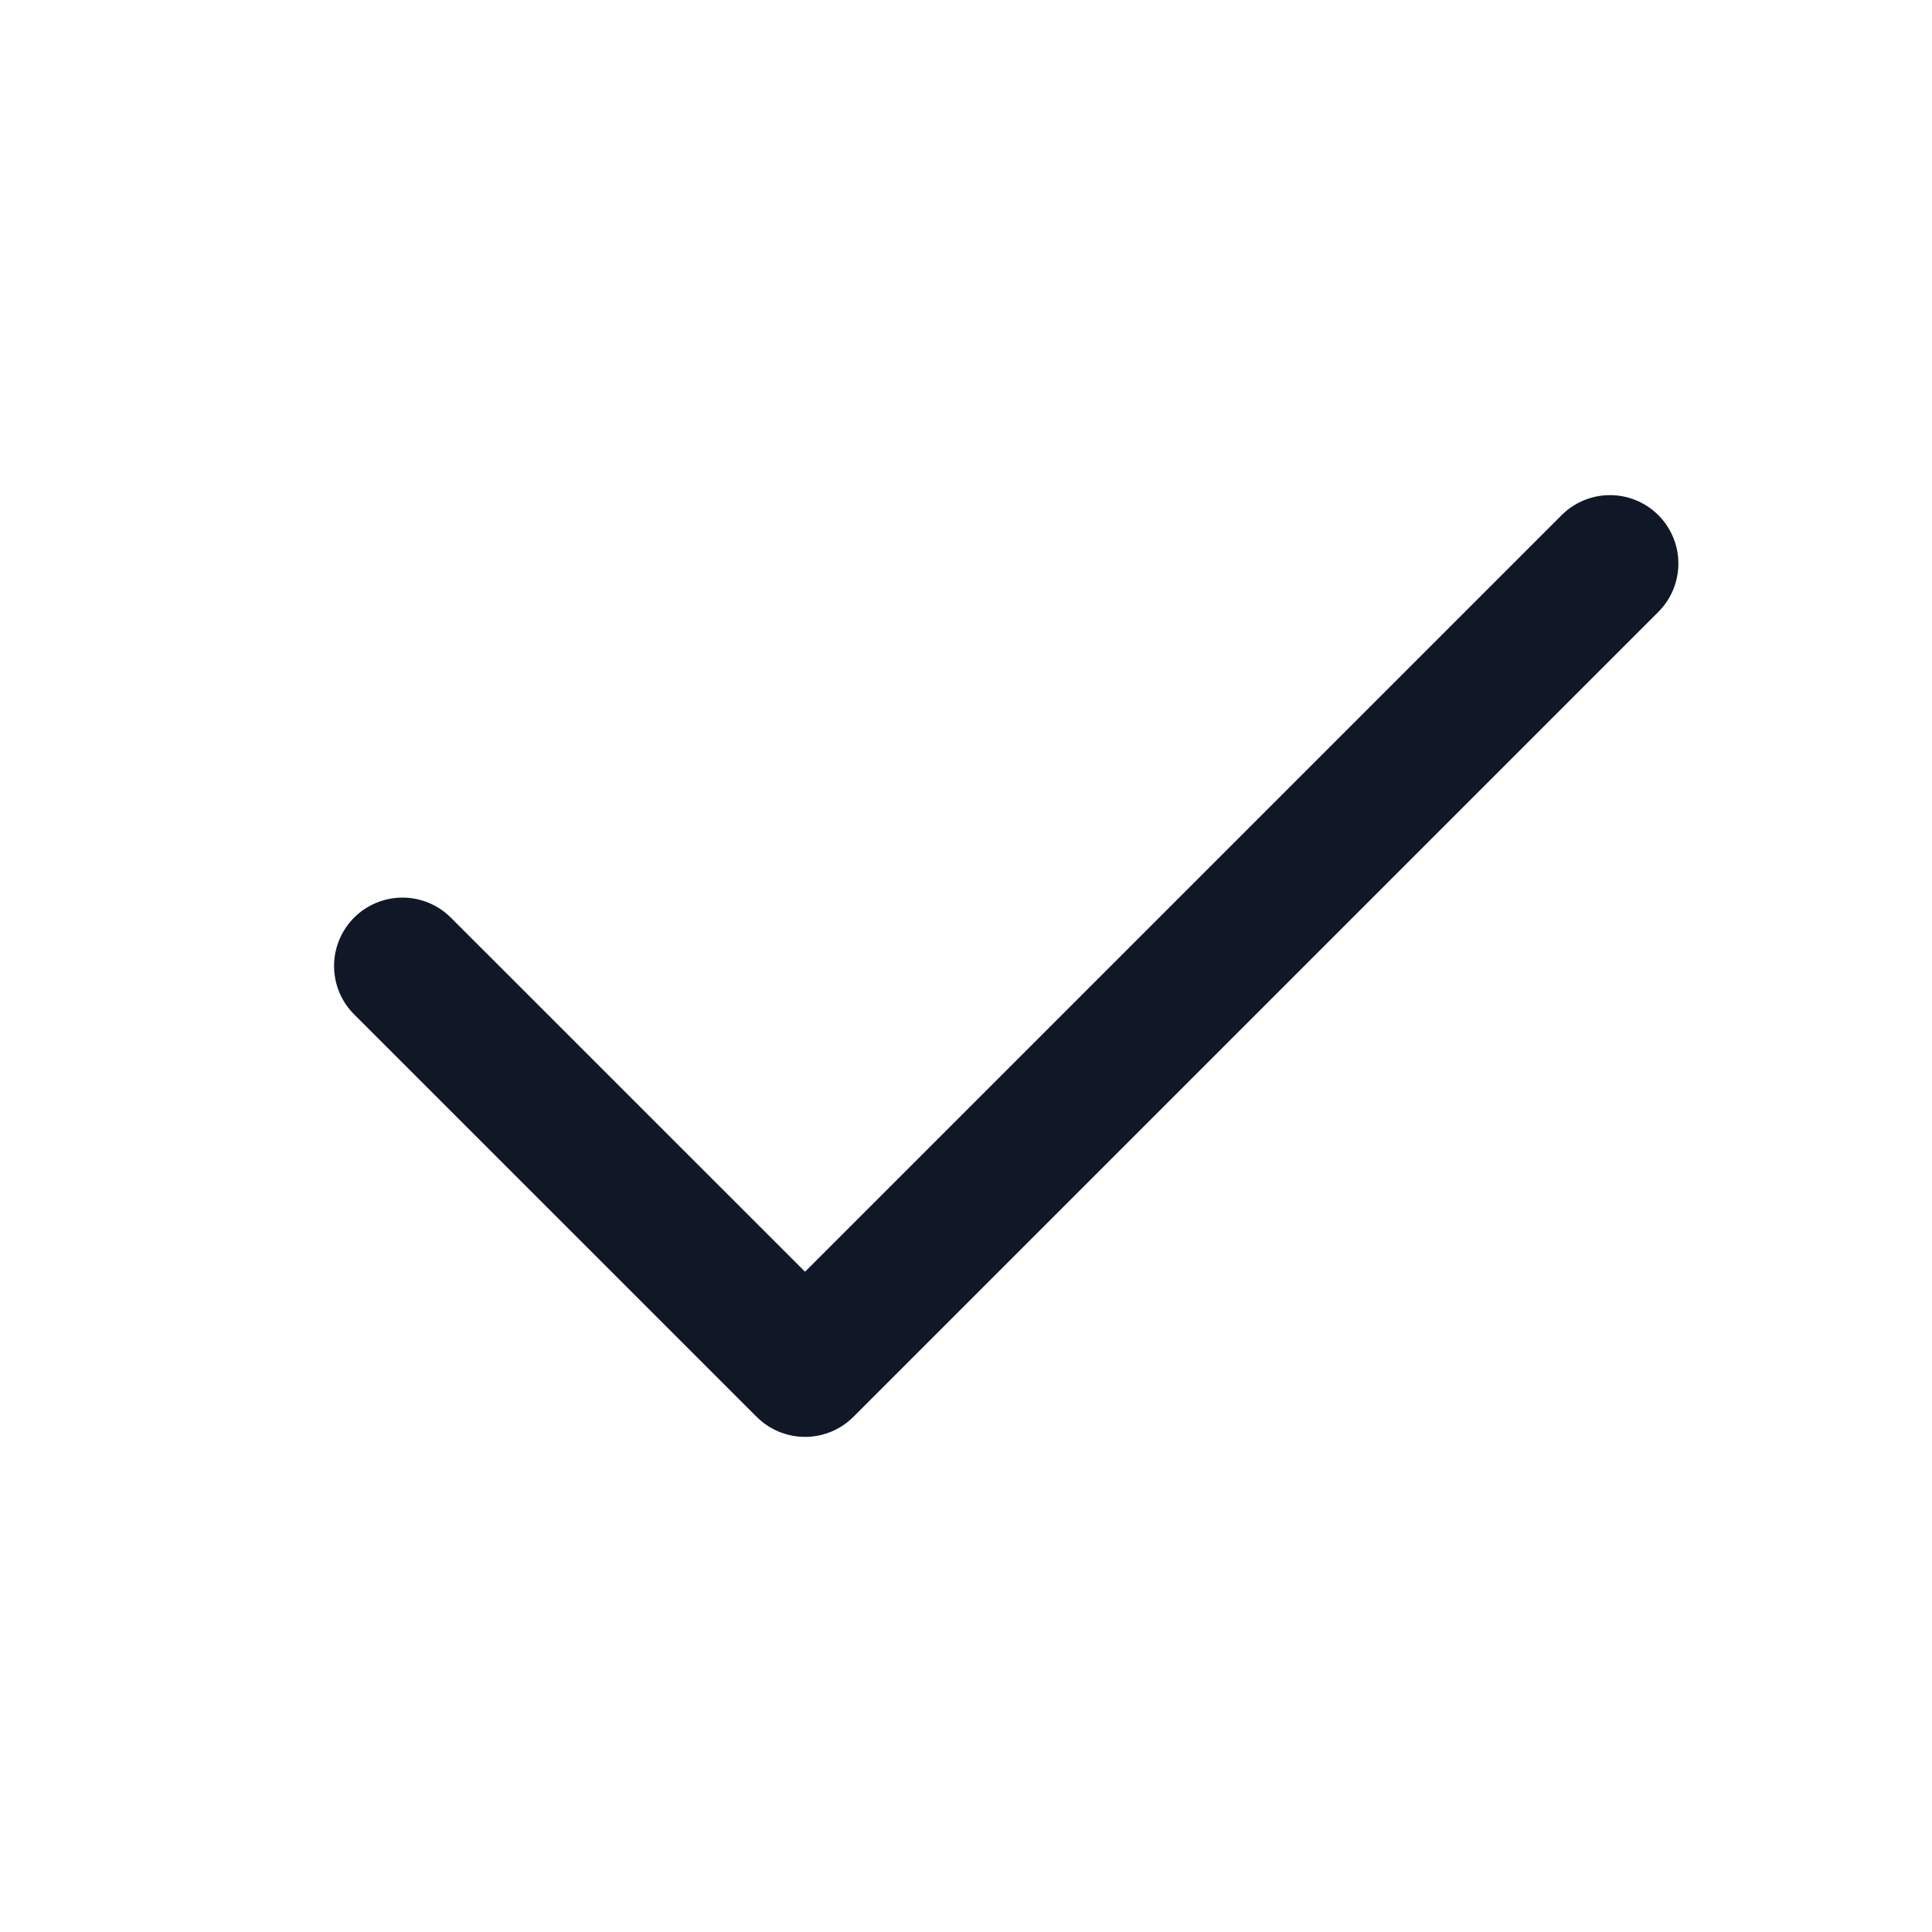
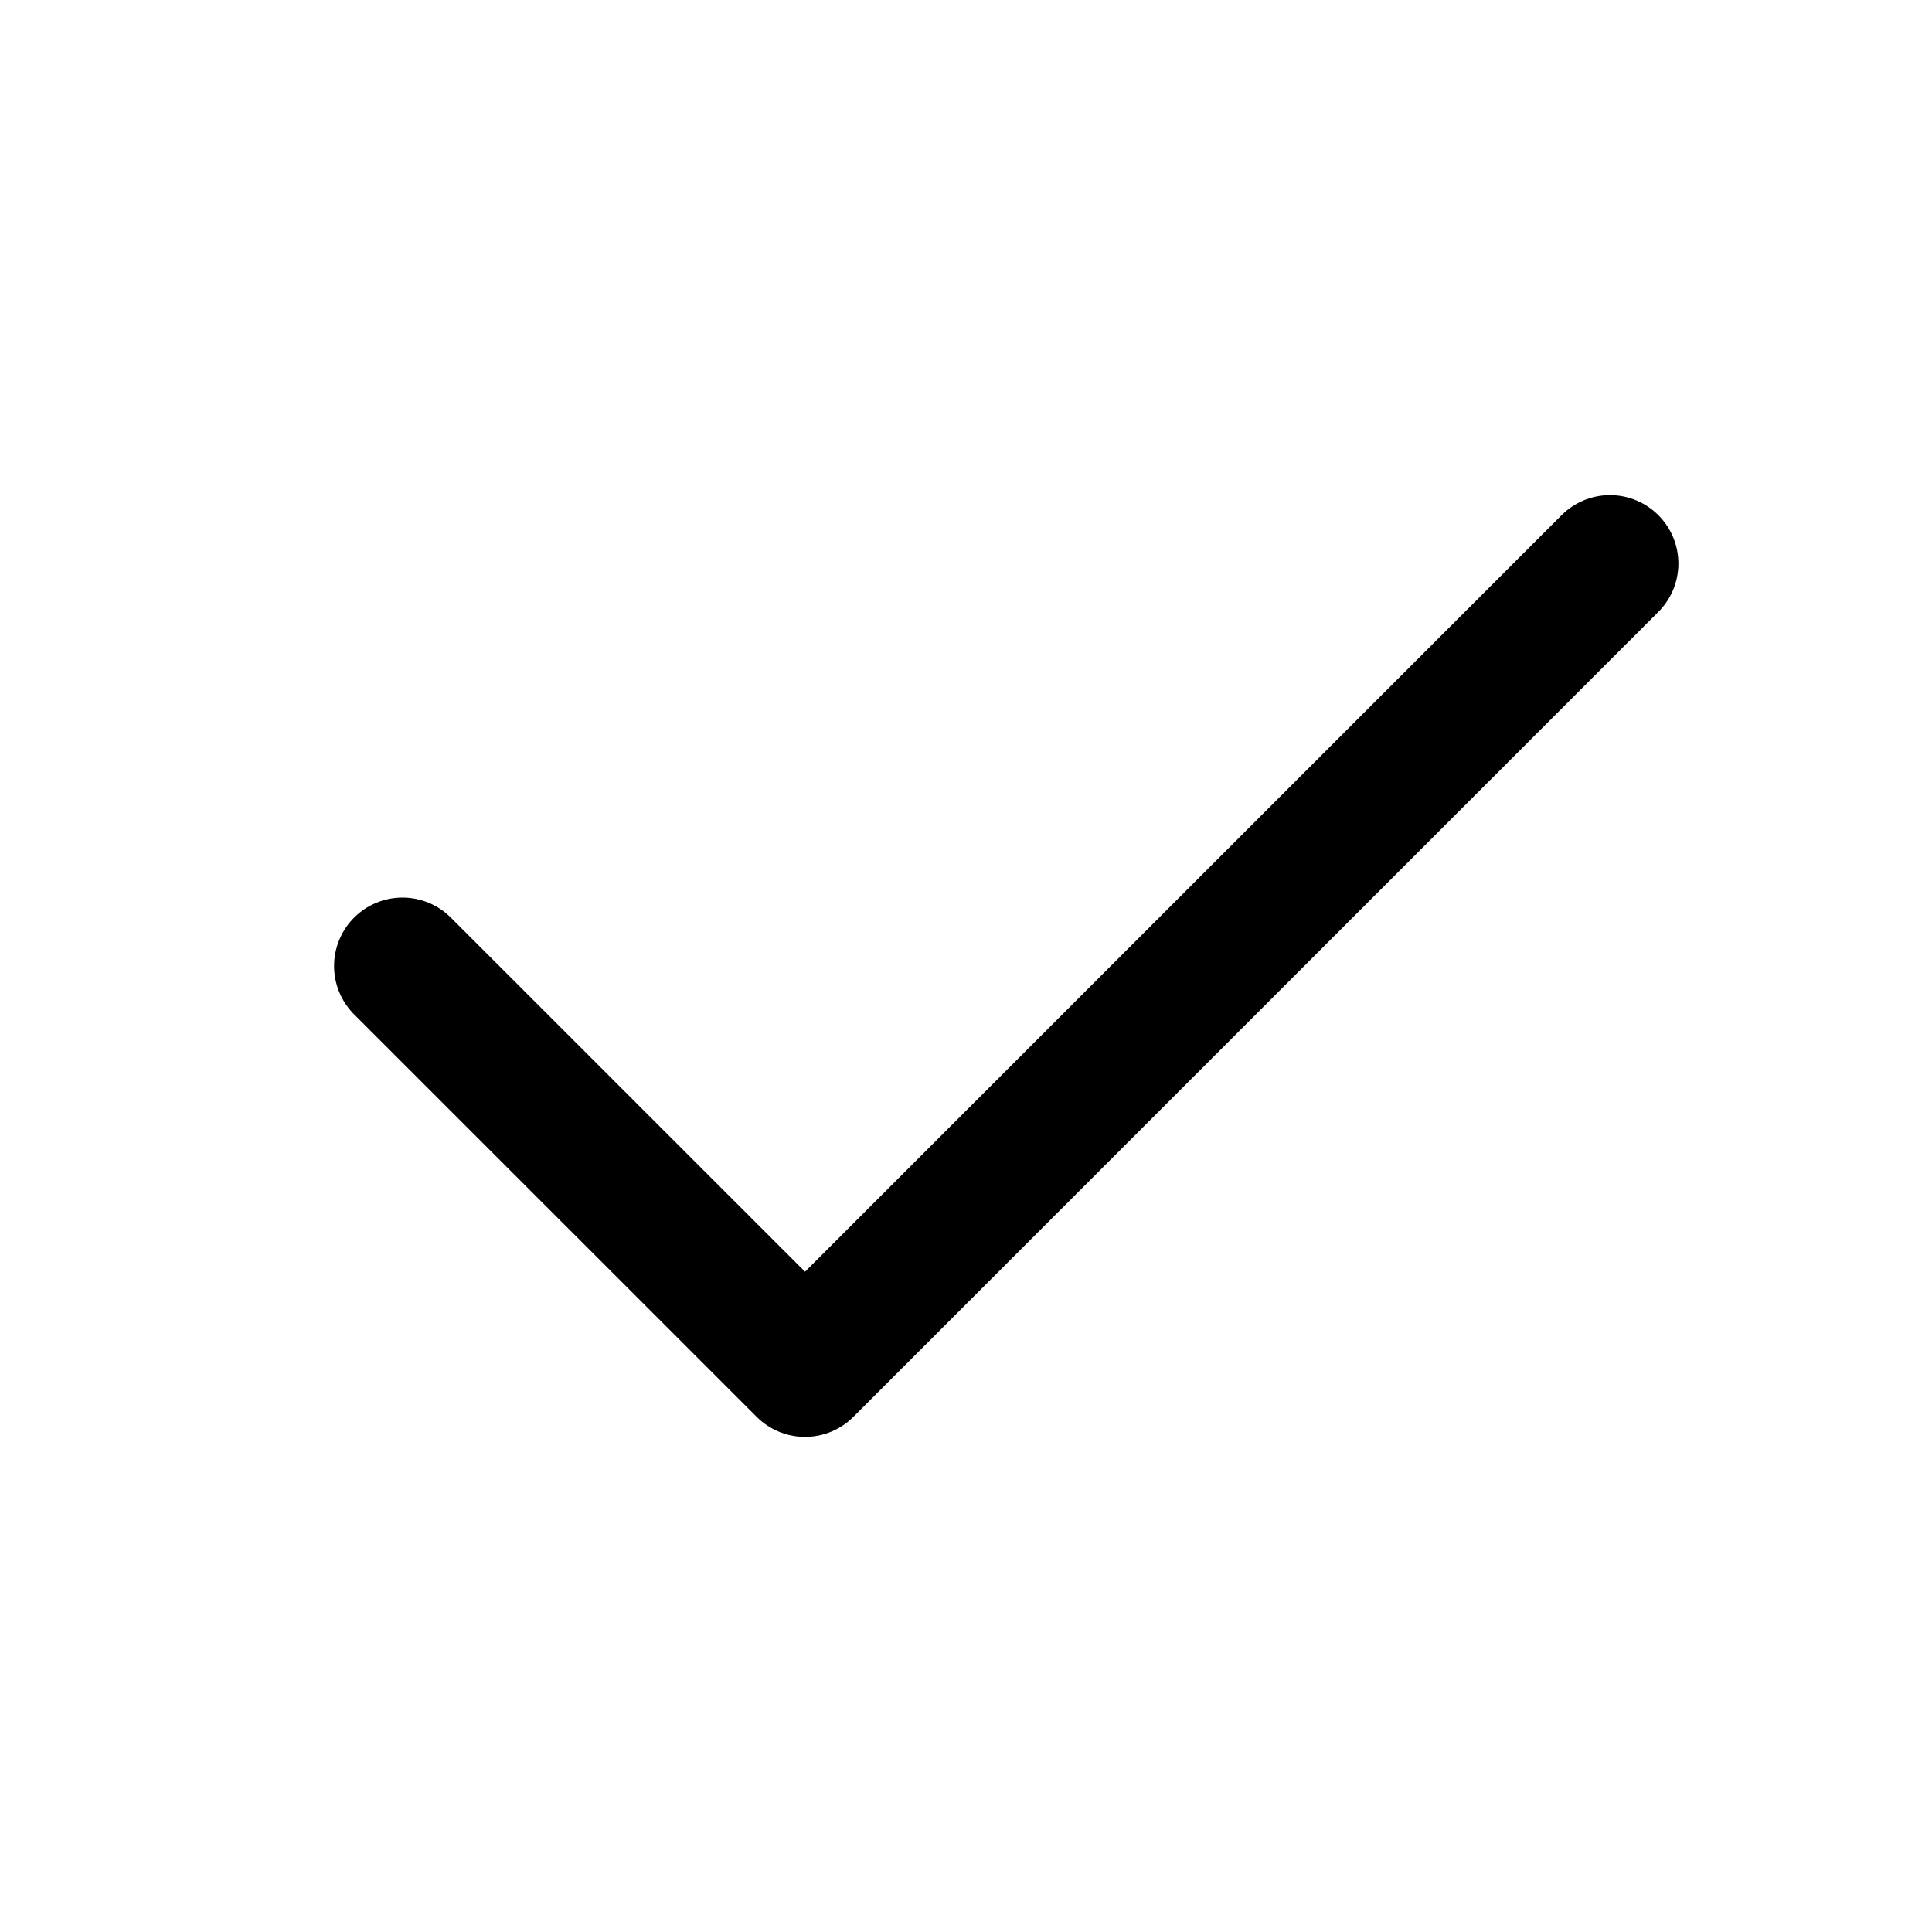
<svg xmlns="http://www.w3.org/2000/svg" width="22" height="22" viewBox="0 0 22 22" fill="none">
-   <path d="M4.583 11L9.167 15.583L18.333 6.417" stroke="#101828" stroke-width="1.558" stroke-linecap="round" stroke-linejoin="round" />
+   <path d="M4.583 11L9.167 15.583L18.333 6.417" stroke="currentColor" stroke-width="1.558" stroke-linecap="round" stroke-linejoin="round" />
</svg>
